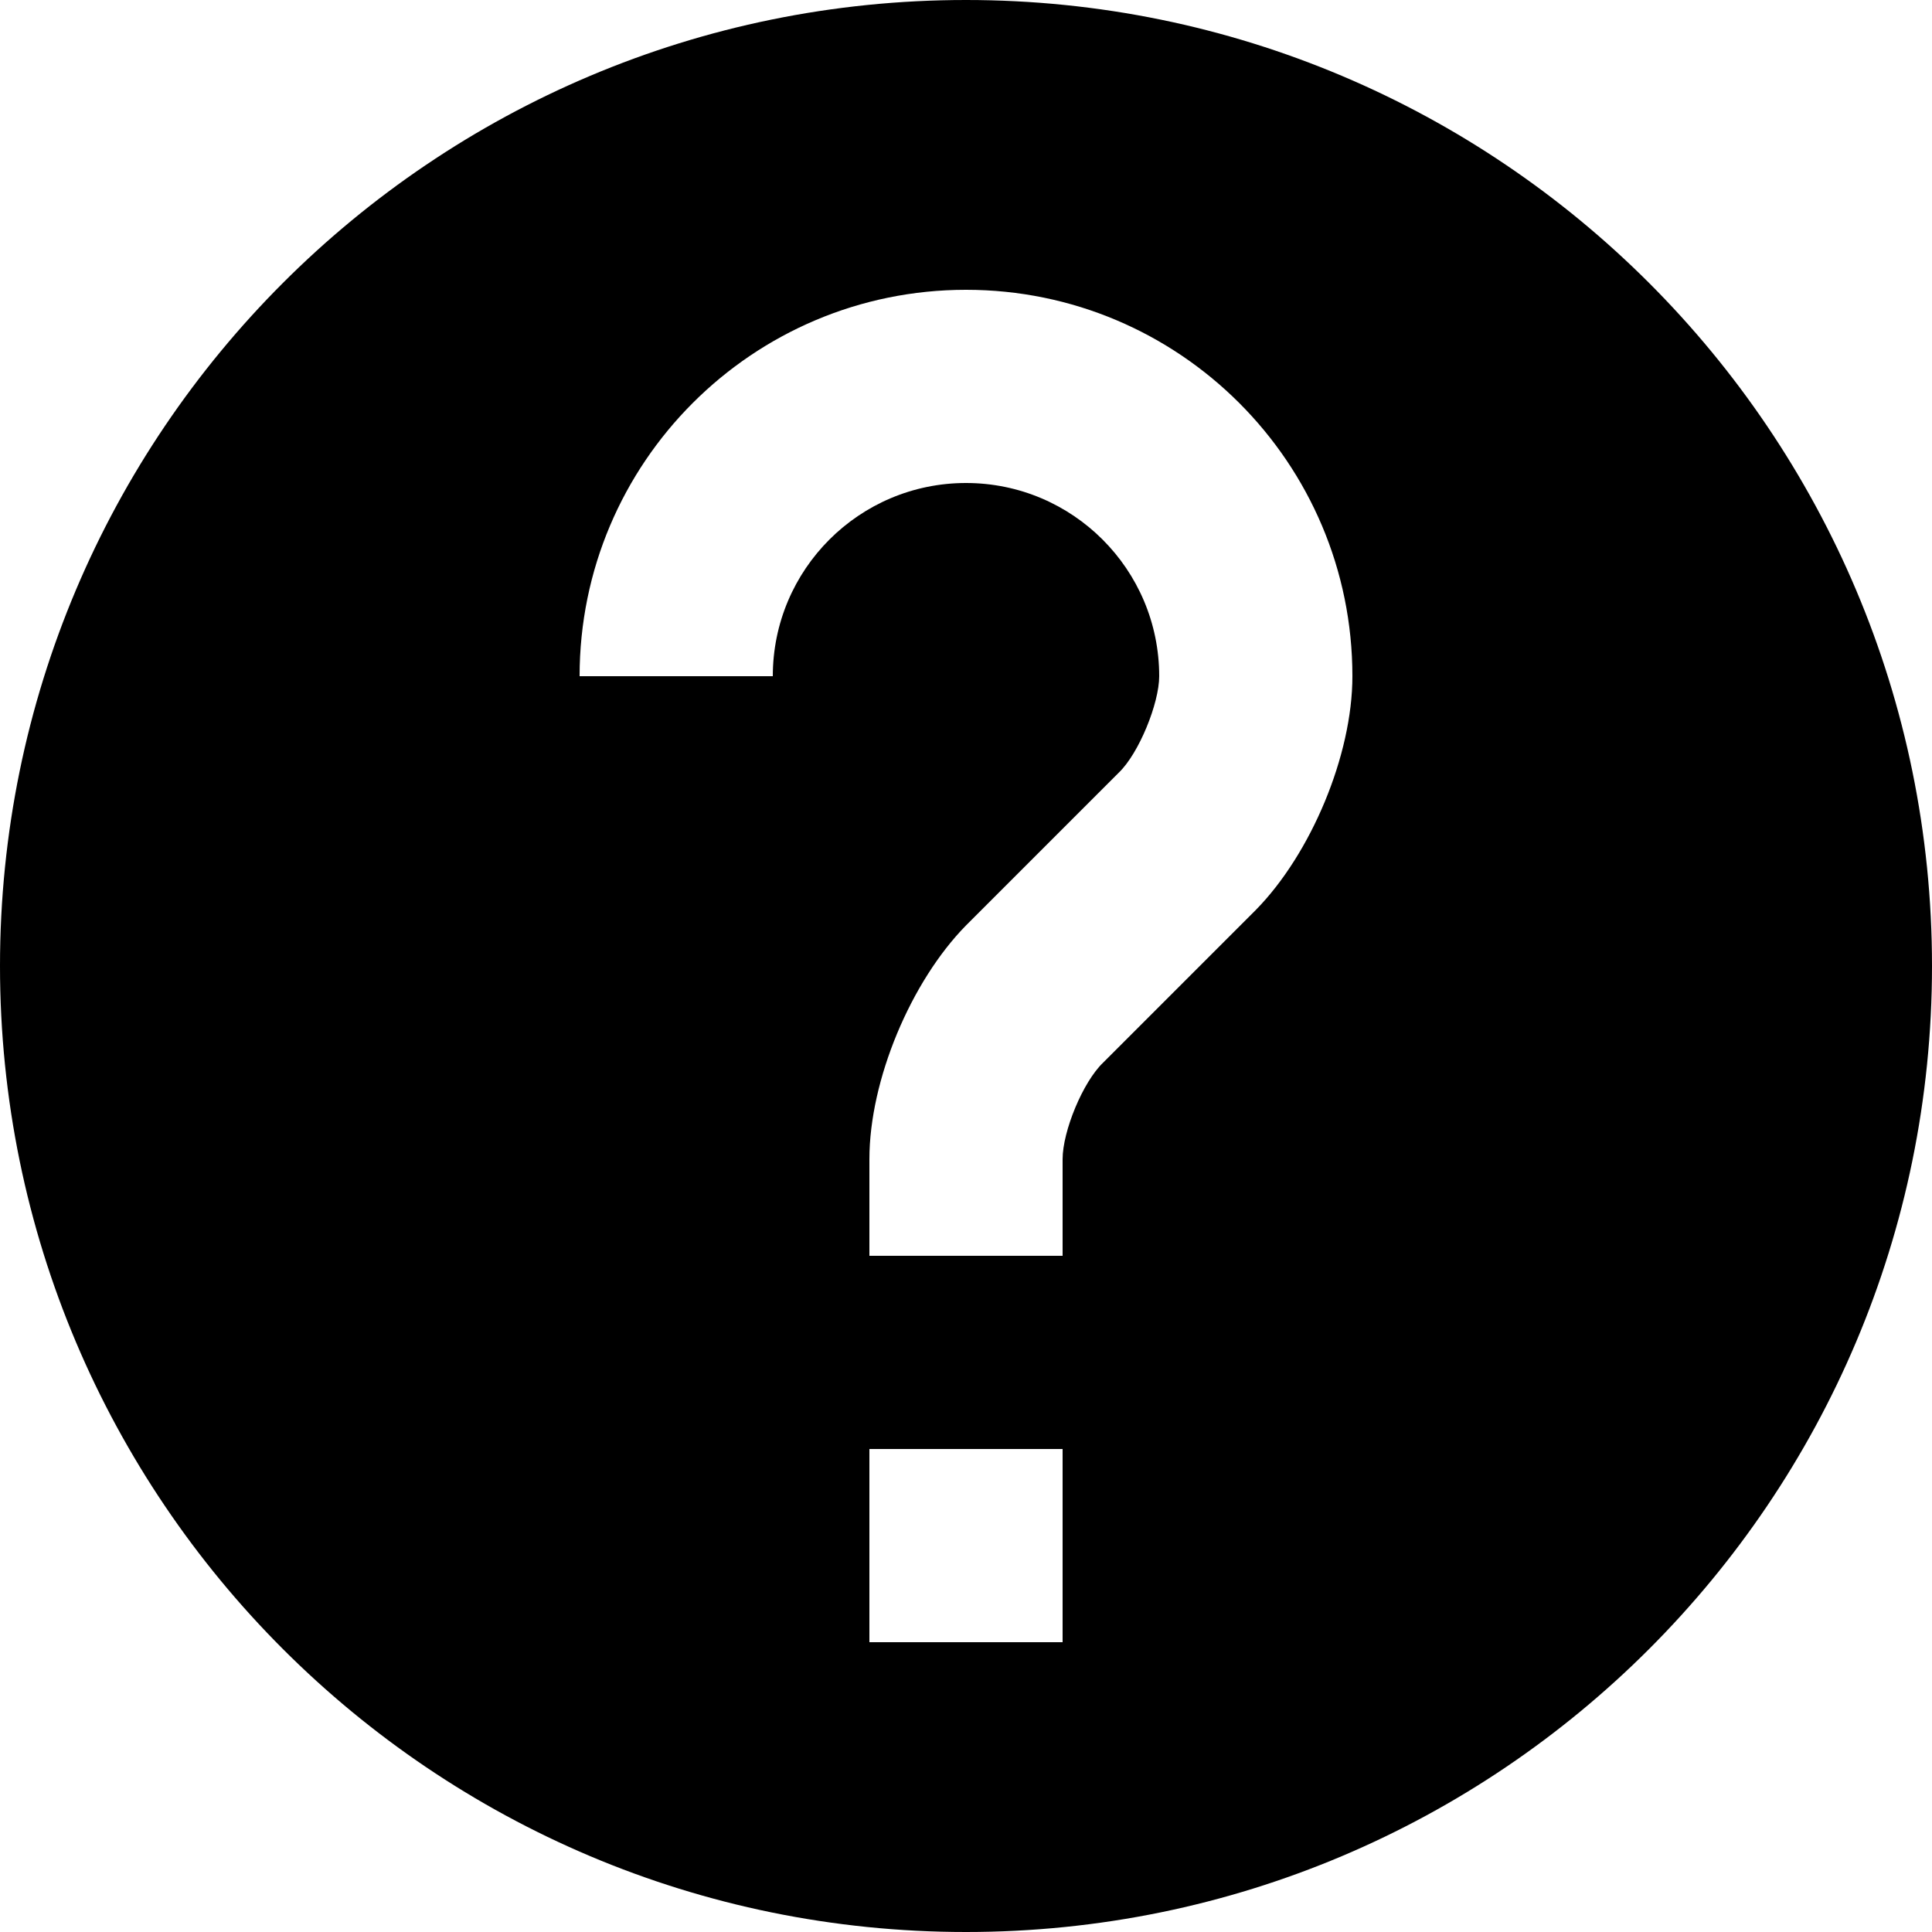
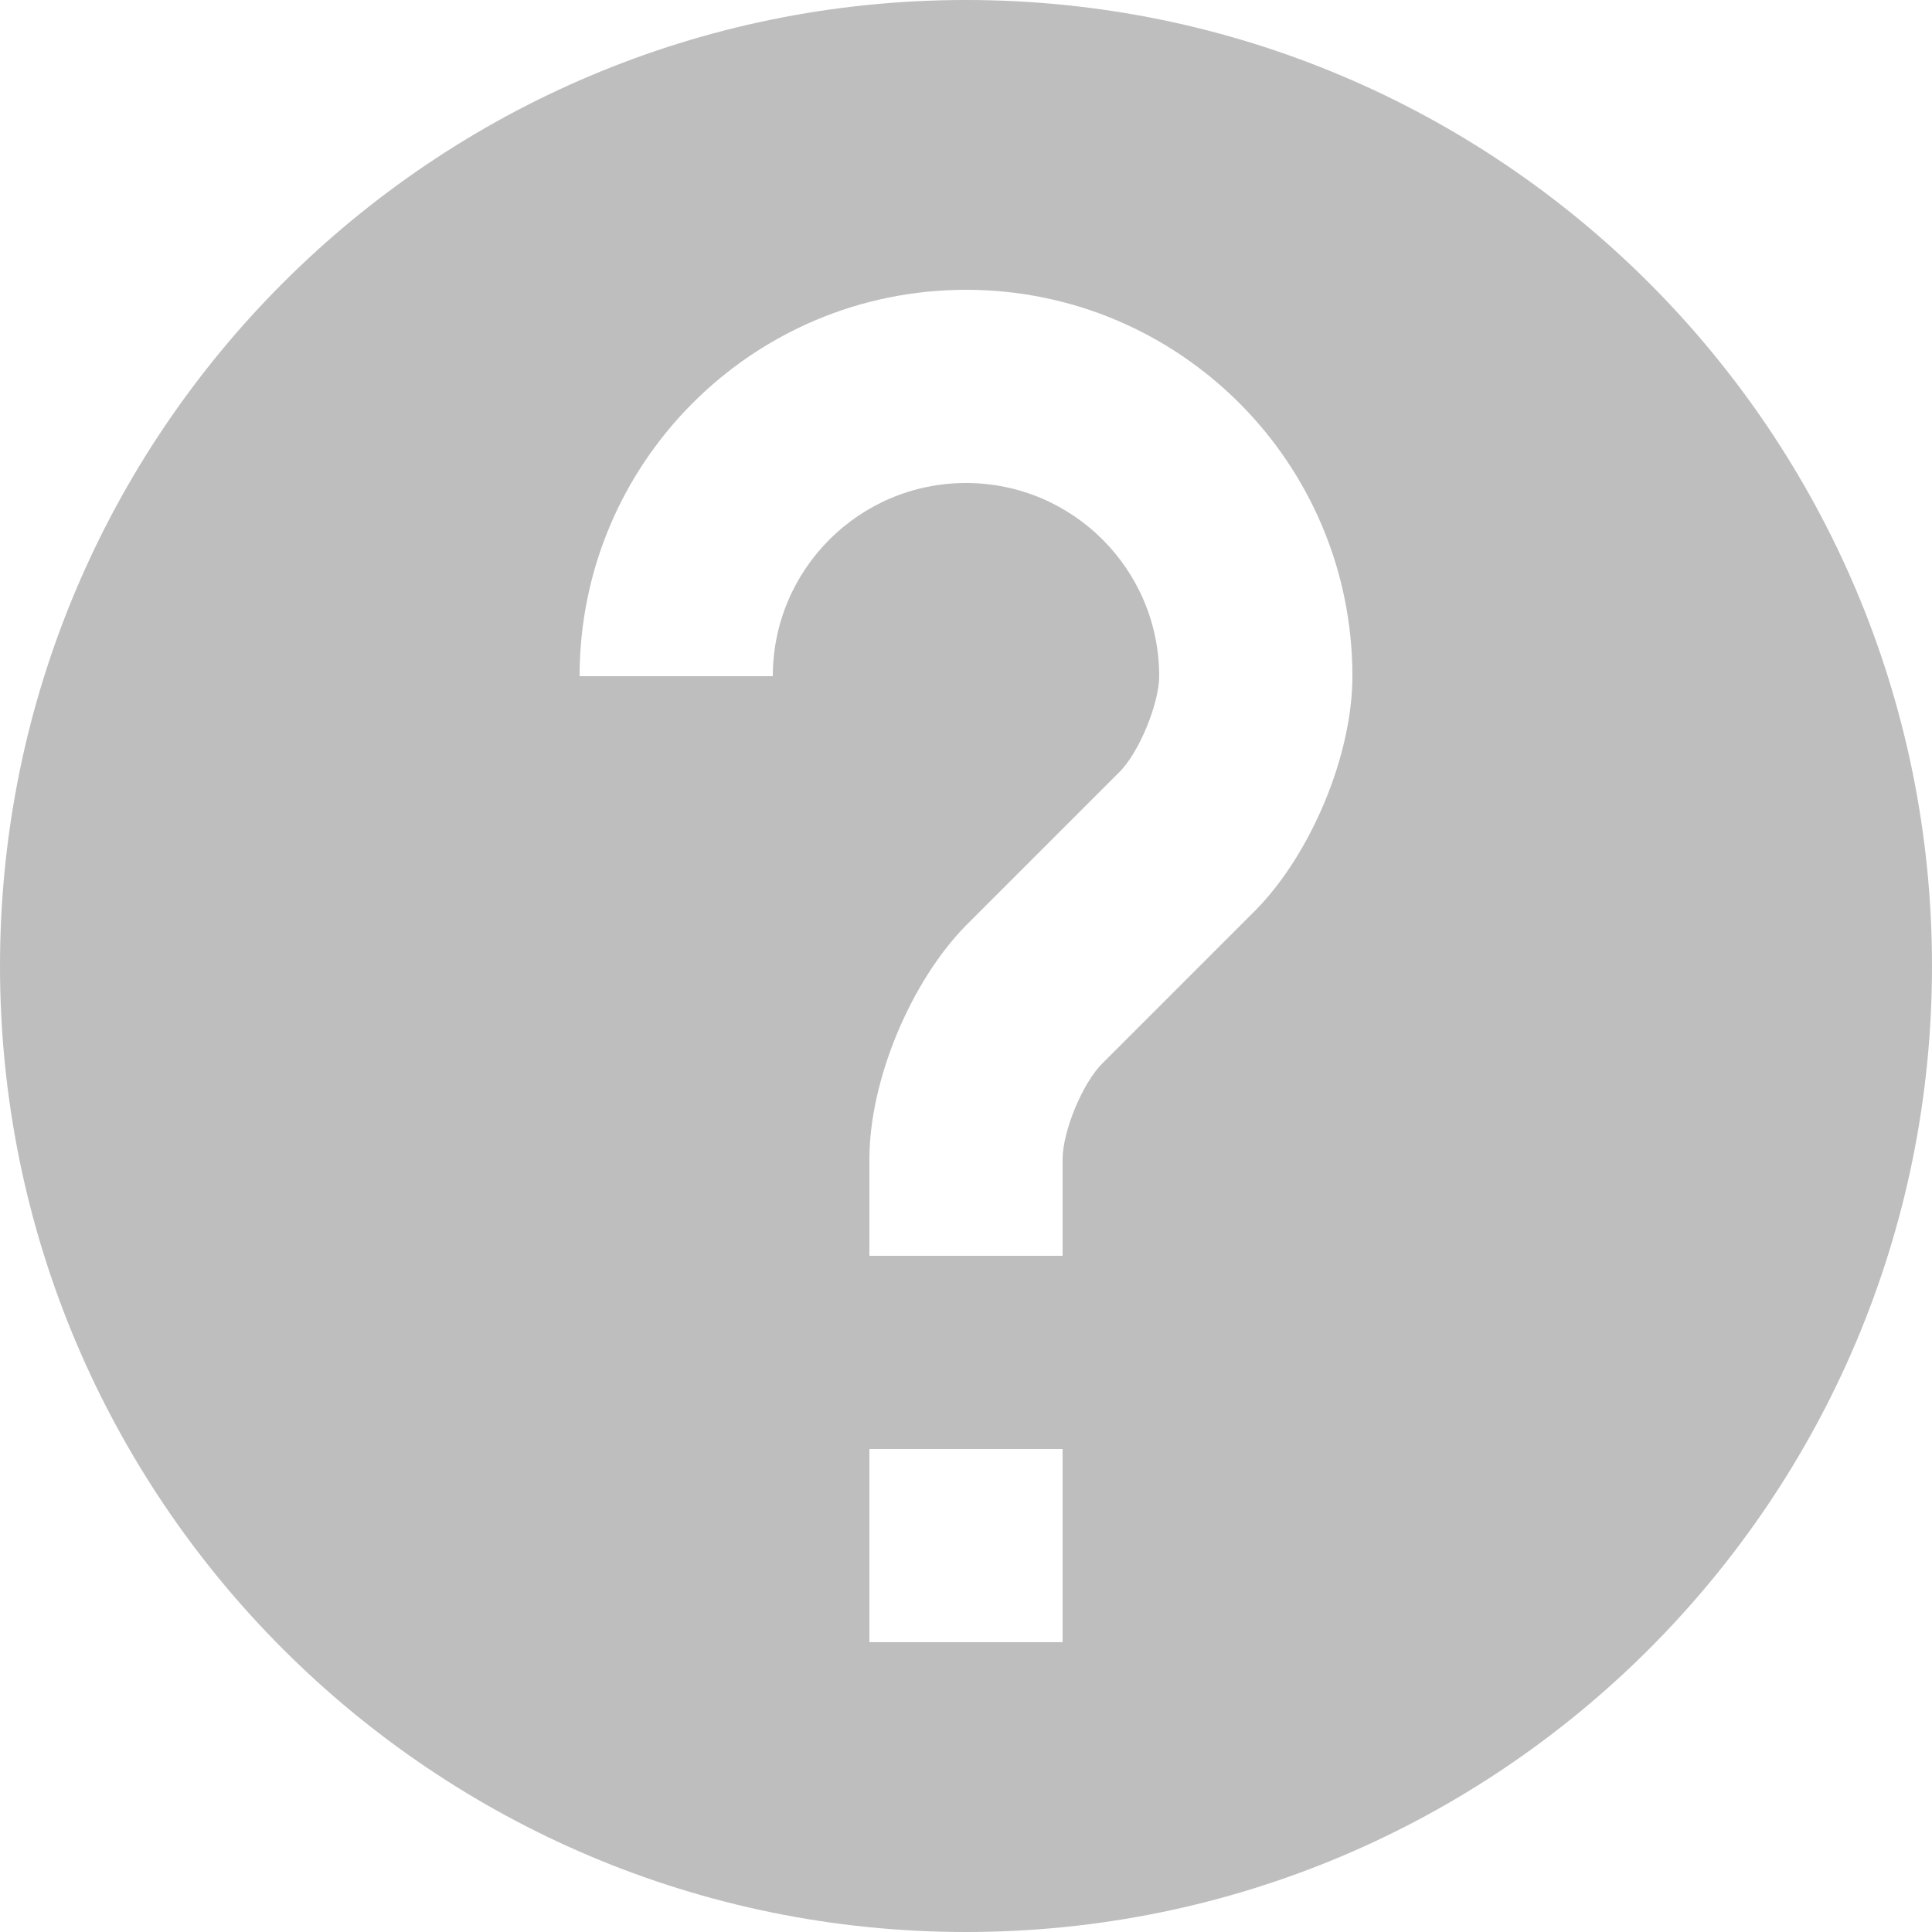
- <svg xmlns="http://www.w3.org/2000/svg" width="20px" height="20px" viewBox="0 0 20 20">
+ <svg xmlns="http://www.w3.org/2000/svg" fill="#bebebe" width="20px" height="20px" viewBox="0 0 20 20">
  <path d="M10 20a10 10 0 1 1 0-20 10 10 0 0 1 0 20zm2-13c0 .28-.21.8-.42 1L10 9.58c-.57.58-1 1.6-1 2.42v1h2v-1c0-.29.21-.8.42-1L13 9.42c.57-.58 1-1.6 1-2.42a4 4 0 1 0-8 0h2a2 2 0 1 1 4 0zm-3 8v2h2v-2H9z" />
</svg>
